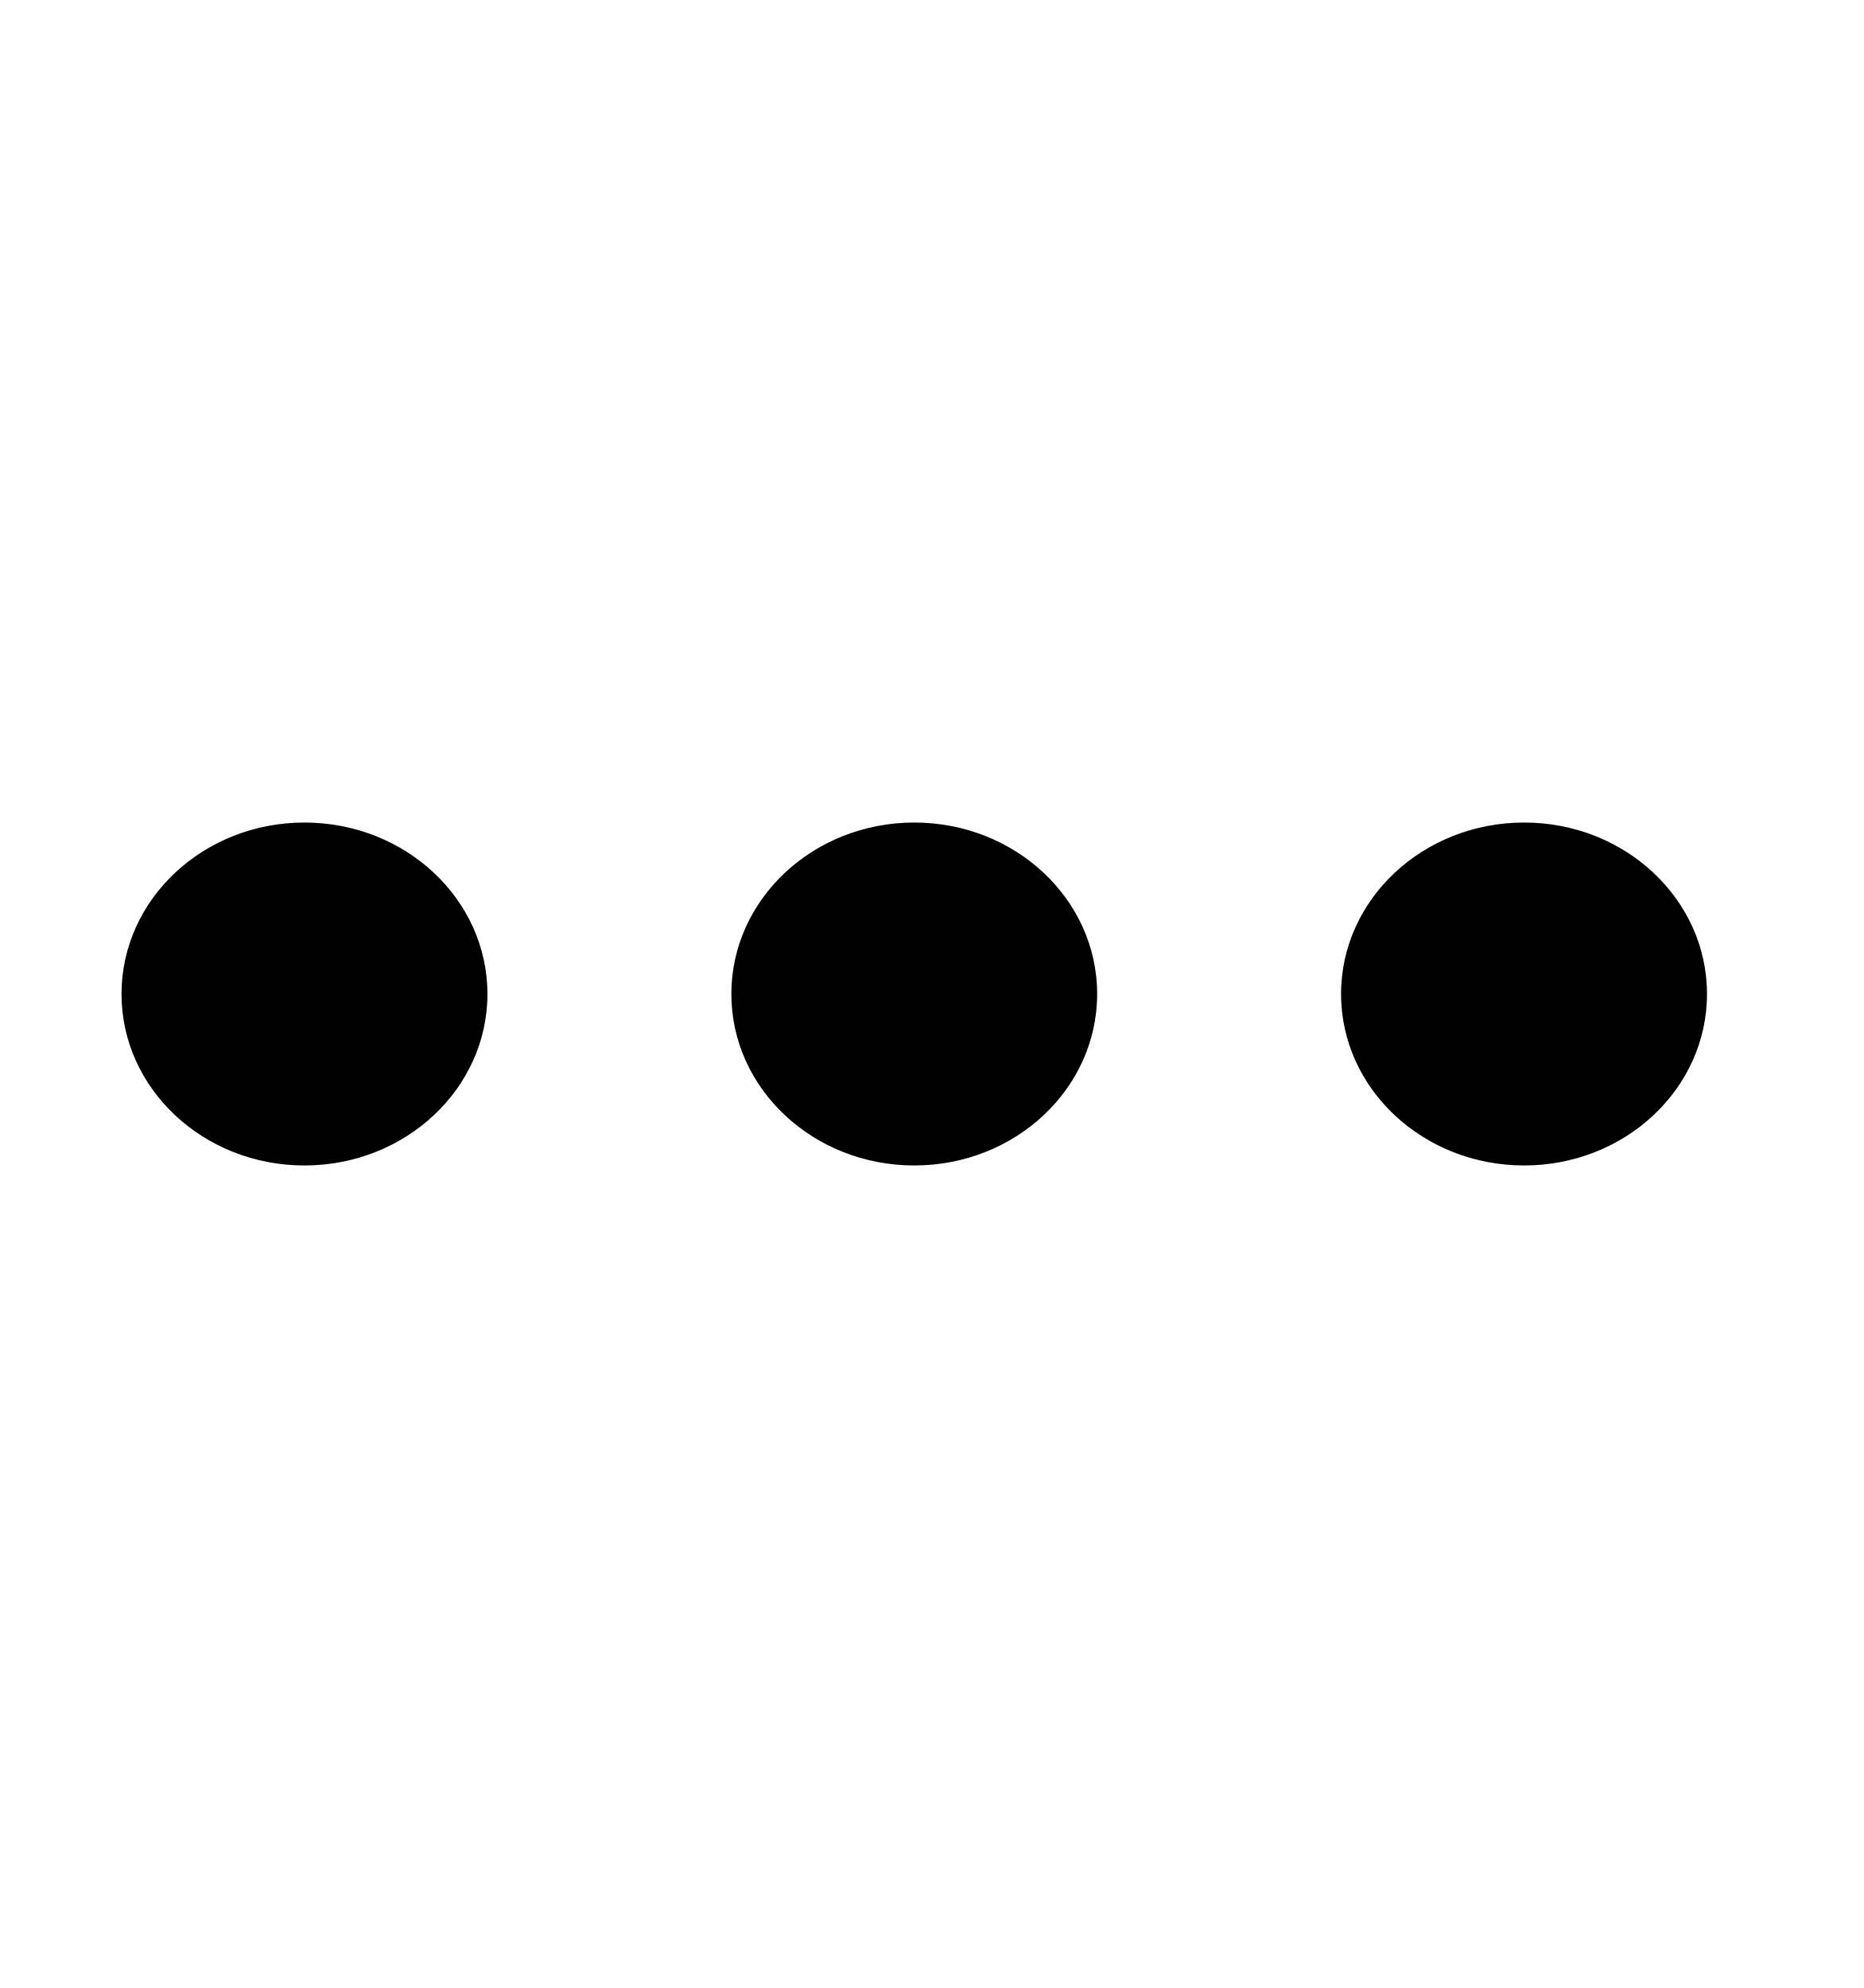
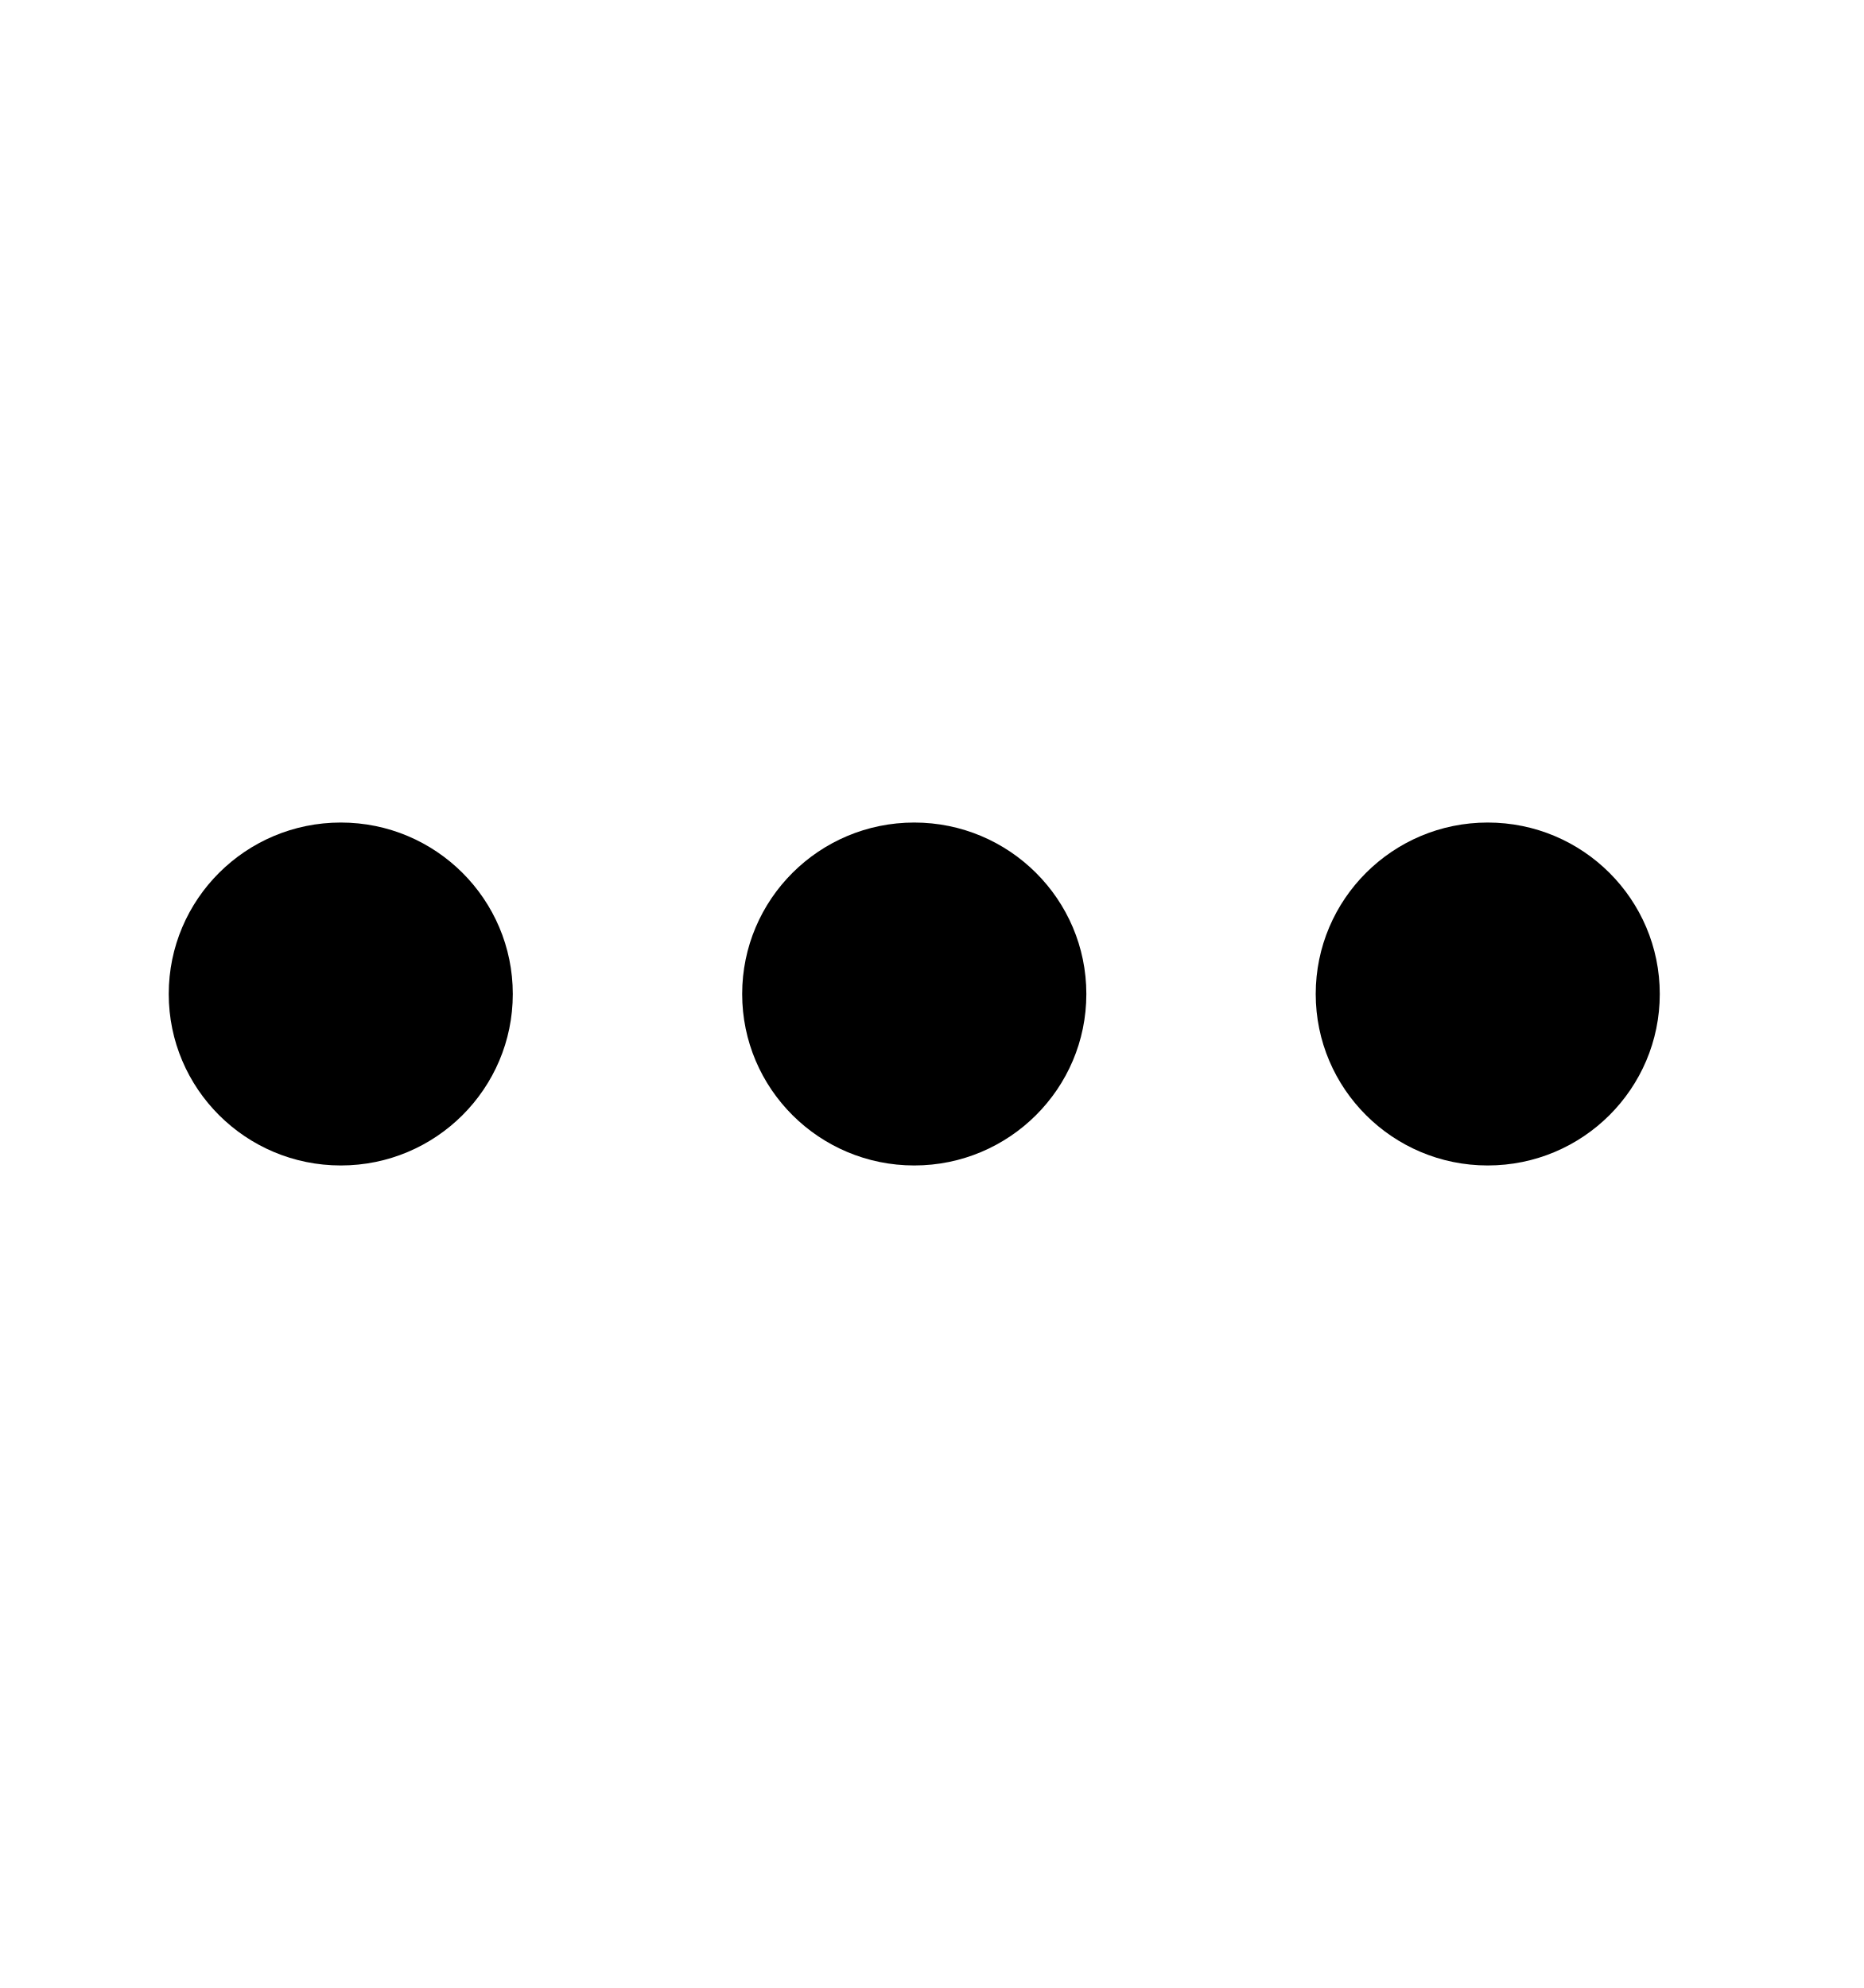
<svg xmlns="http://www.w3.org/2000/svg" viewBox="0 0 15 16">
-   <path d="M10.793 8C10.793 7.238 11.453 6.62 12.266 6.62C13.079 6.62 13.738 7.238 13.738 8C13.738 8.762 13.079 9.38 12.266 9.38C11.453 9.38 10.793 8.762 10.793 8ZM5.886 8C5.886 7.238 6.545 6.62 7.358 6.62C8.171 6.62 8.83 7.238 8.83 8C8.83 8.762 8.171 9.38 7.358 9.38C6.545 9.38 5.886 8.762 5.886 8ZM3.923 8C3.923 8.762 3.263 9.38 2.45 9.38C1.637 9.38 0.978 8.762 0.978 8C0.978 7.238 1.637 6.62 2.45 6.62C3.263 6.62 3.923 7.238 3.923 8Z" />
+   <path d="M10.589 8C10.589 7.238 11.209 6.62 11.973 6.62C12.738 6.62 13.358 7.238 13.358 8C13.358 8.762 12.738 9.38 11.973 9.38C11.209 9.38 10.589 8.762 10.589 8ZM5.973 8C5.973 7.238 6.593 6.62 7.358 6.62C8.122 6.62 8.743 7.238 8.743 8C8.743 8.762 8.122 9.38 7.358 9.38C6.593 9.38 5.973 8.762 5.973 8ZM4.127 8C4.127 8.762 3.507 9.38 2.743 9.38C1.978 9.38 1.358 8.762 1.358 8C1.358 7.238 1.978 6.62 2.743 6.62C3.507 6.62 4.127 7.238 4.127 8Z" />
</svg>
